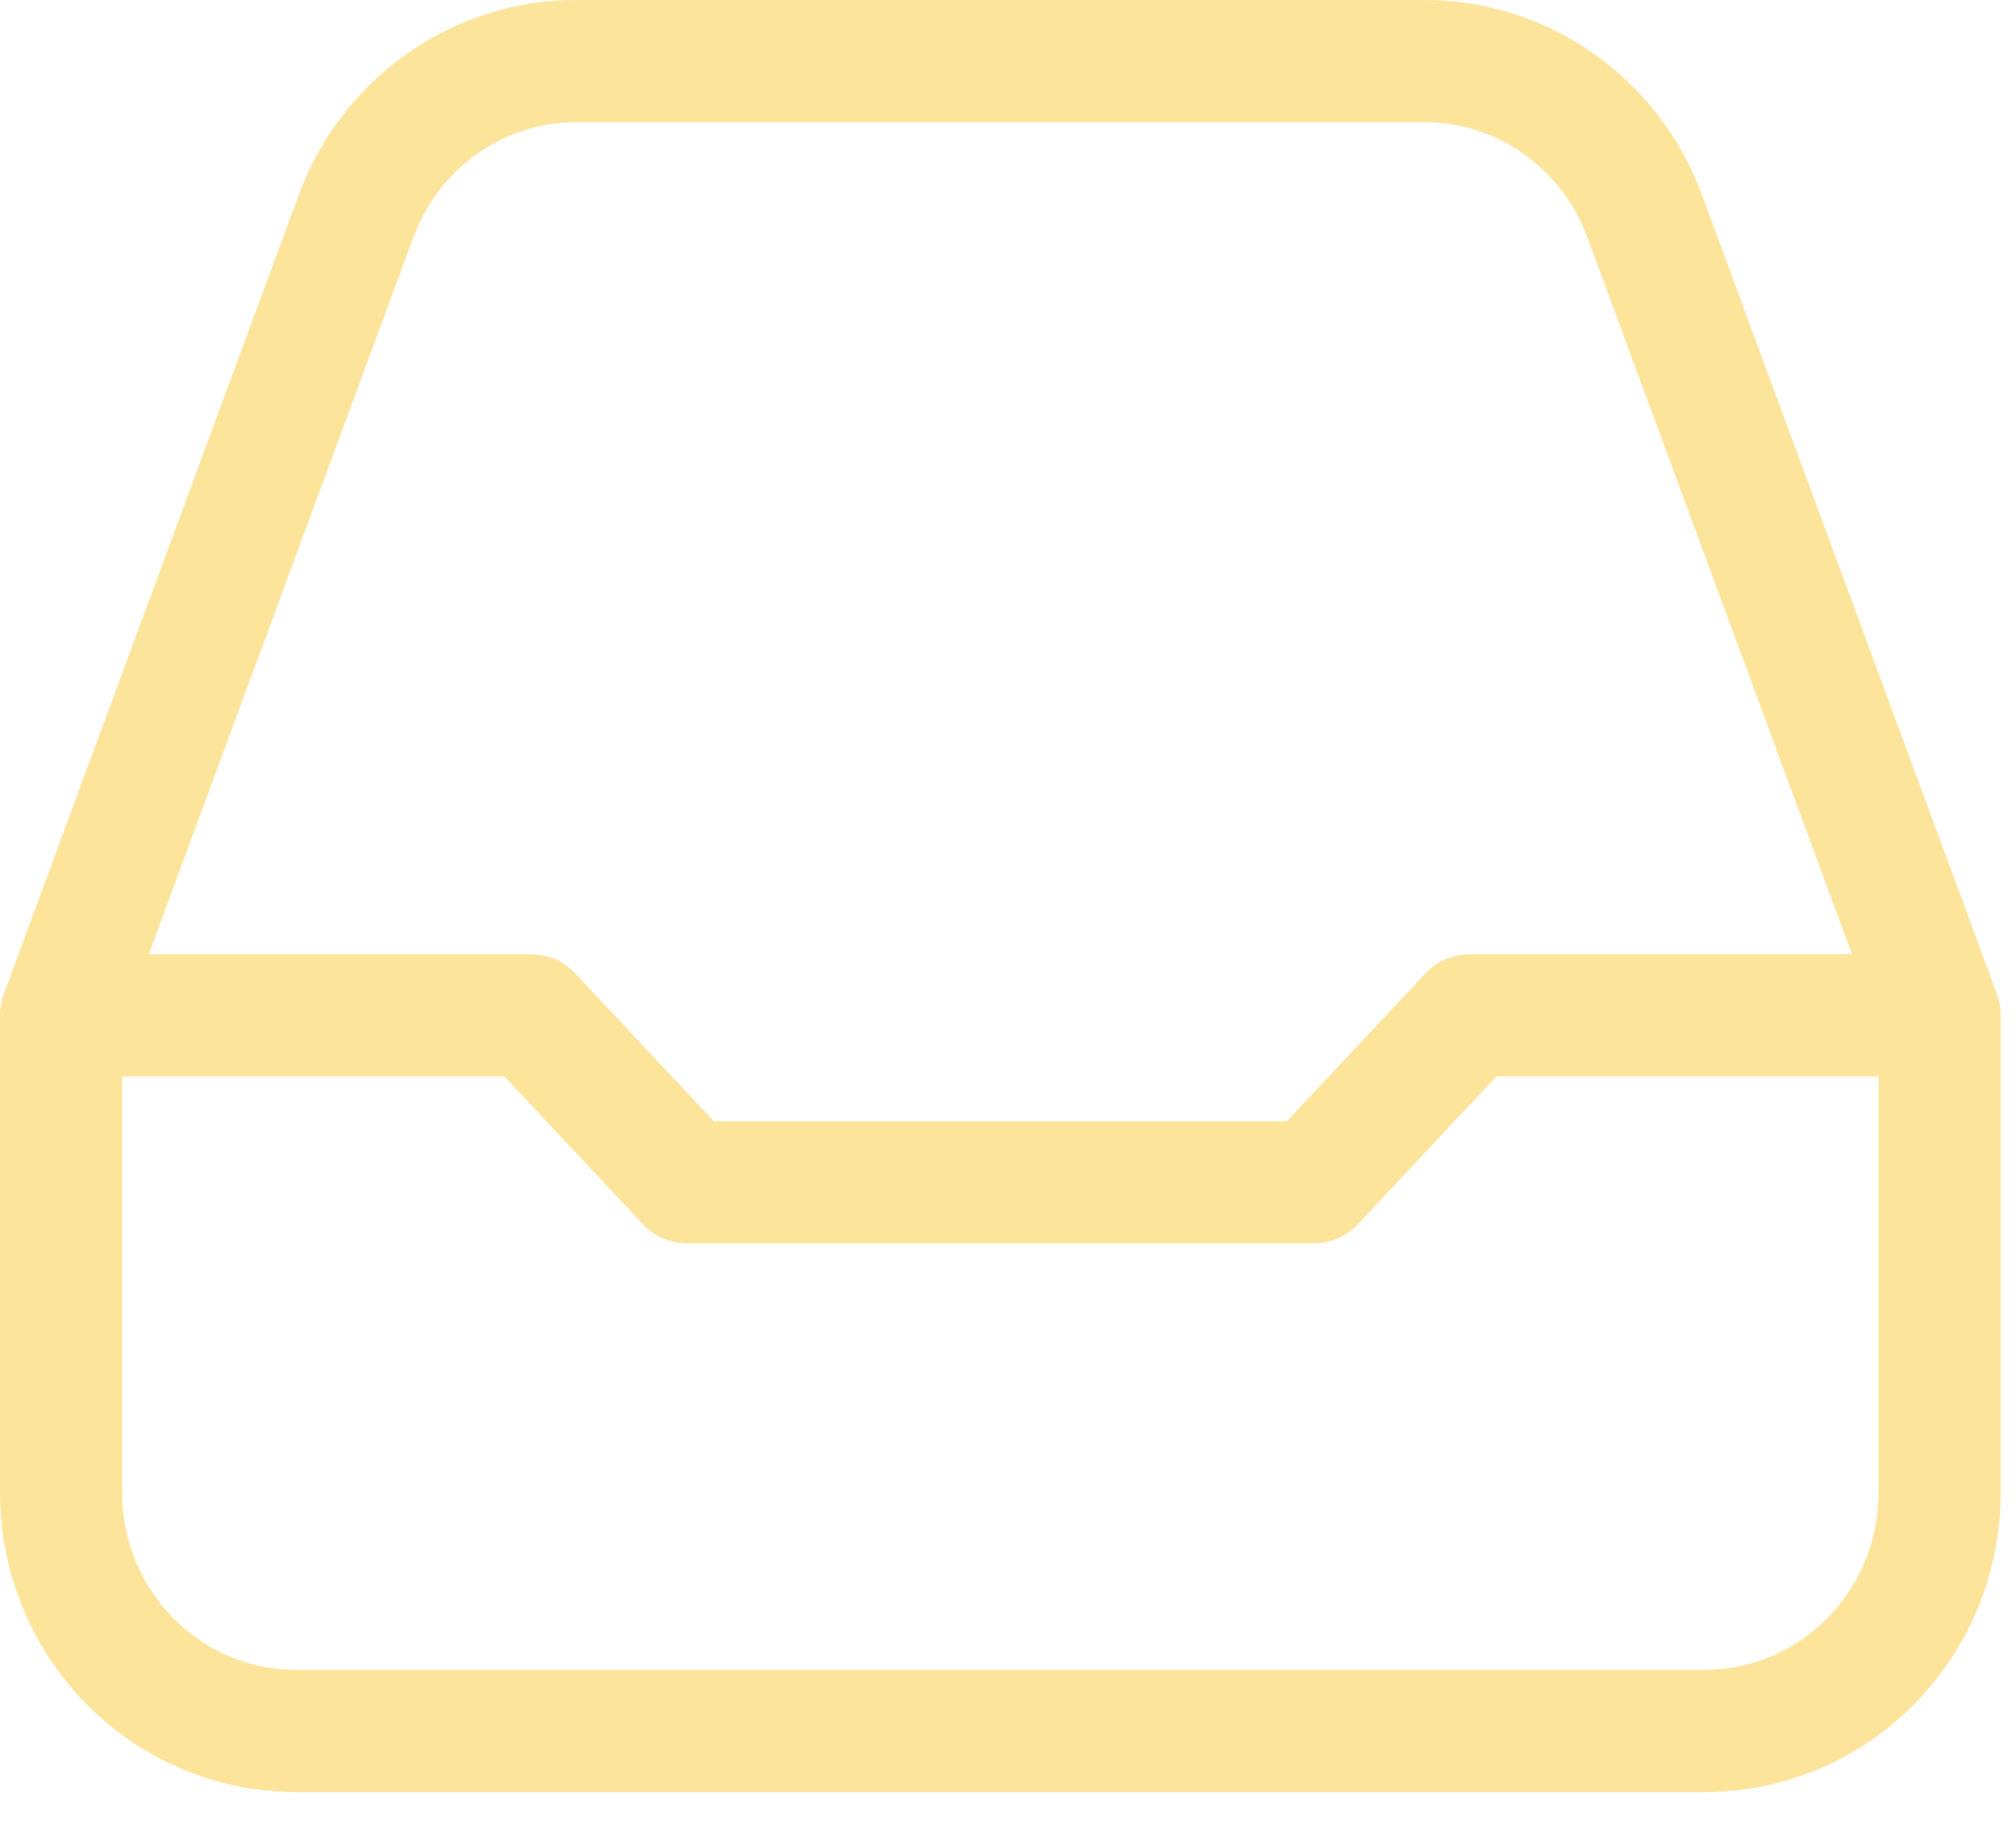
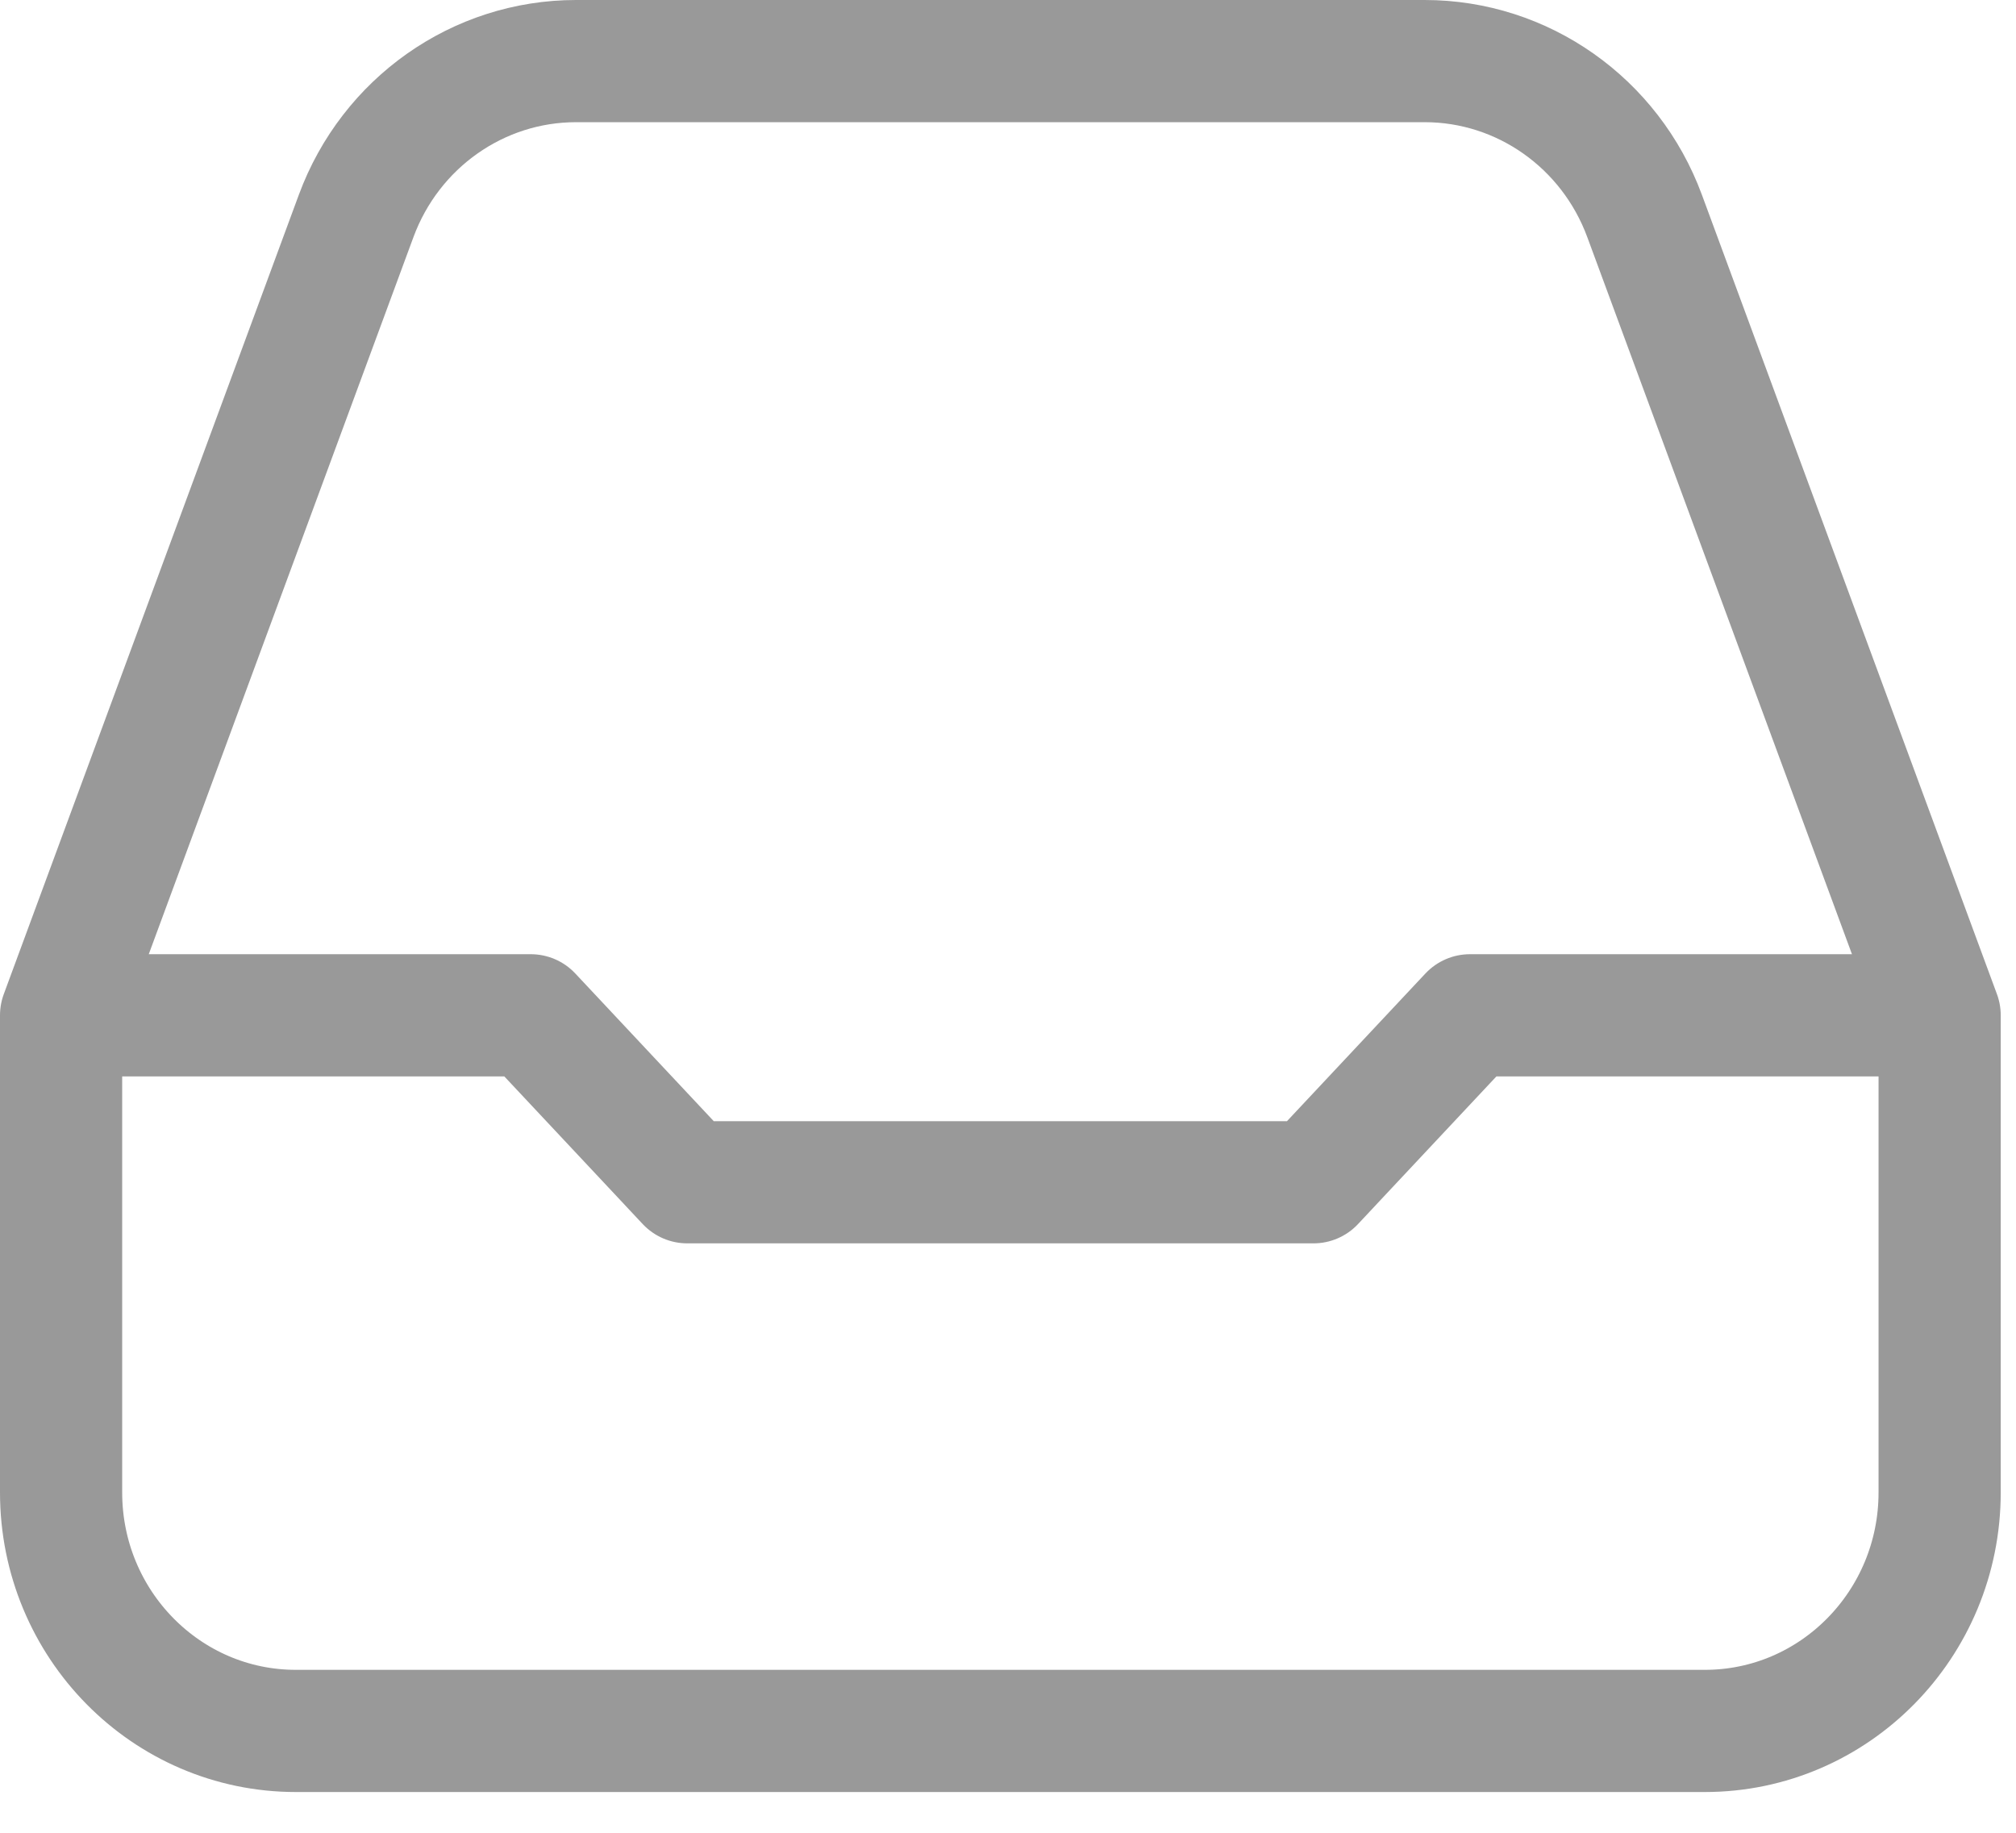
<svg xmlns="http://www.w3.org/2000/svg" width="33" height="30" viewBox="0 0 33 30" fill="none">
-   <path d="M1 16.619V24.429C1 26.585 2.721 28.333 4.844 28.333H27.906C30.029 28.333 31.75 26.585 31.75 24.429V16.619M1 16.619L5.83 3.534C6.393 2.01 7.827 1 9.429 1H23.321C24.923 1 26.357 2.01 26.92 3.534L31.75 16.619M1 16.619H8.688L11.25 19.352H21.5L24.062 16.619H31.75" stroke="#FBBC05" stroke-opacity="0.4" stroke-width="2" stroke-linecap="round" stroke-linejoin="round" />
+   <path d="M1 16.619V24.429C1 26.585 2.721 28.333 4.844 28.333H27.906C30.029 28.333 31.75 26.585 31.75 24.429V16.619M1 16.619L5.83 3.534C6.393 2.01 7.827 1 9.429 1H23.321C24.923 1 26.357 2.01 26.92 3.534L31.75 16.619M1 16.619H8.688L11.25 19.352H21.5L24.062 16.619H31.75" stroke="black" stroke-opacity="0.4" stroke-width="2" stroke-linecap="round" stroke-linejoin="round" />
</svg>
